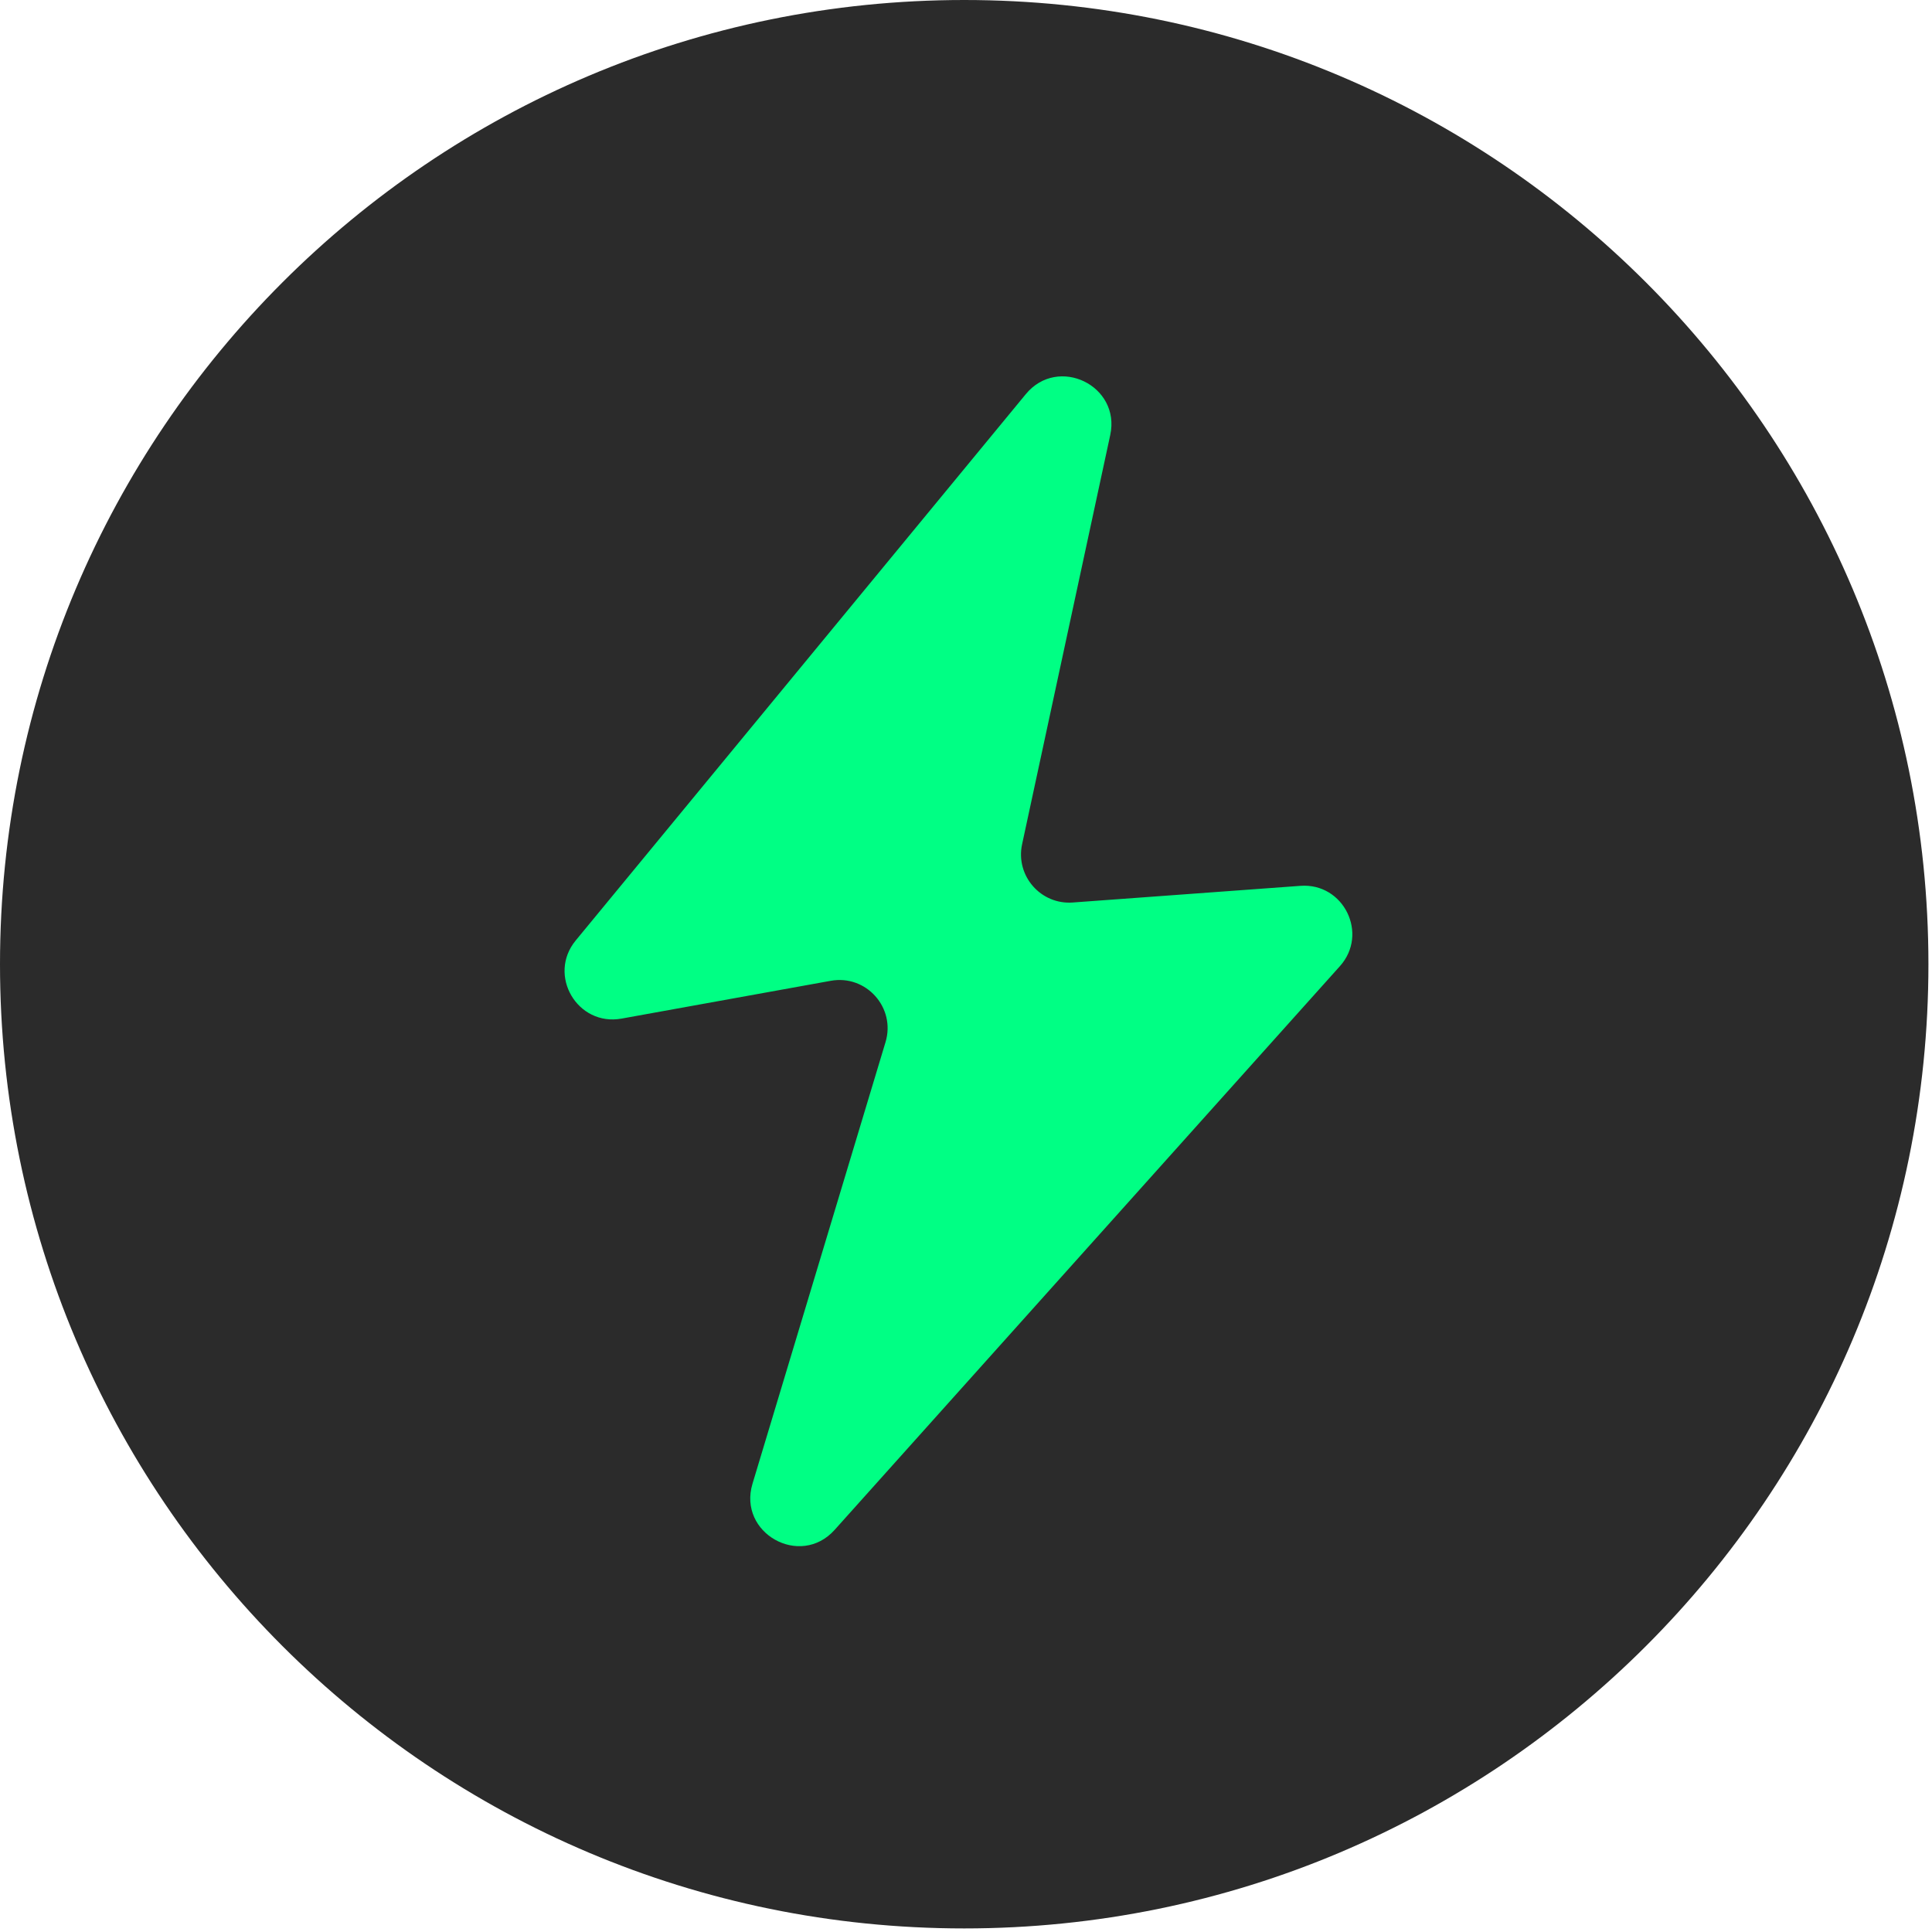
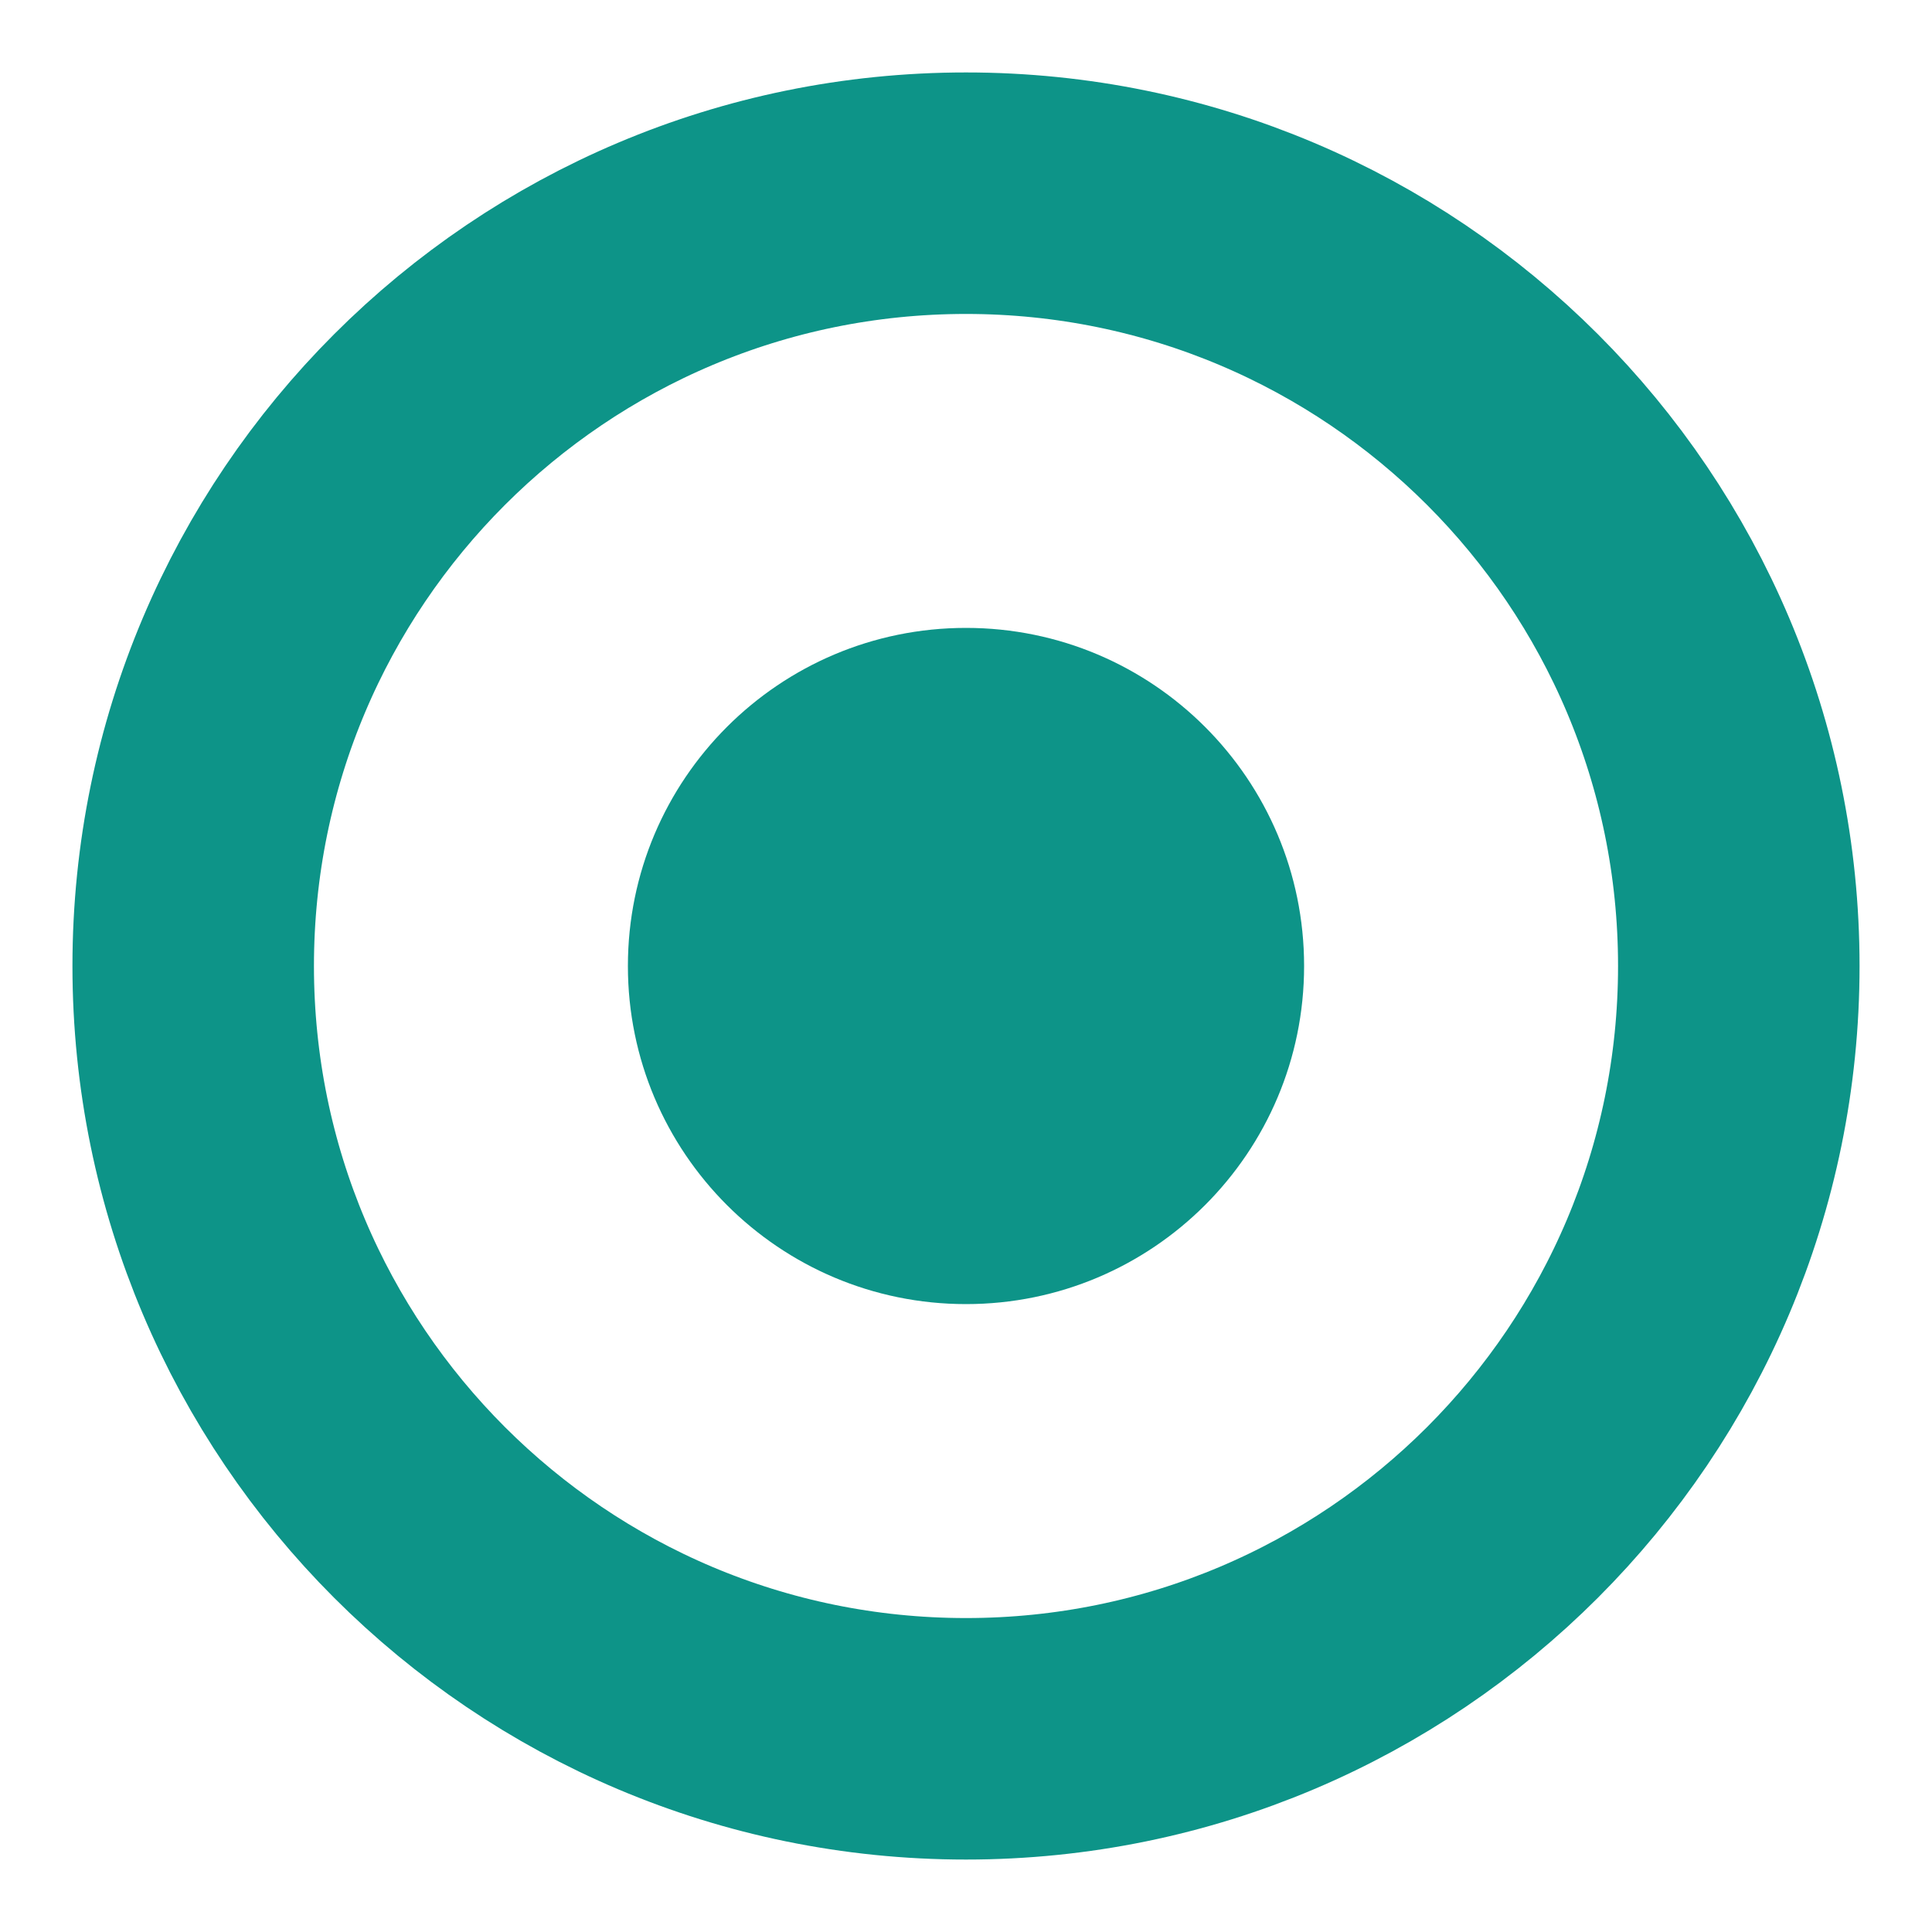
- <svg xmlns="http://www.w3.org/2000/svg" width="53" height="53" viewBox="0 0 53 53" fill="none">
-   <circle cx="26.451" cy="26.451" r="26.451" fill="#2B2B2B" />
-   <path d="M15.794 25.799L28.141 10.812C29.023 9.742 30.749 10.577 30.457 11.933L28.039 23.16C27.853 24.023 28.549 24.823 29.429 24.758L35.675 24.301C36.862 24.214 37.552 25.618 36.757 26.505L22.896 41.969C21.952 43.022 20.235 42.058 20.643 40.703L24.292 28.59C24.578 27.644 23.762 26.73 22.79 26.906L17.051 27.943C15.838 28.163 15.01 26.75 15.794 25.799Z" fill="#00FF84" />
+ <svg xmlns="http://www.w3.org/2000/svg" width="53" height="53" viewBox="0 0 40 40" fill="none">
+   <circle cx="20" cy="20" r="16" stroke="#0d9488" stroke-width="5" fill="none" />
+   <circle cx="20" cy="20" r="7" fill="#0d9488" />
</svg>
